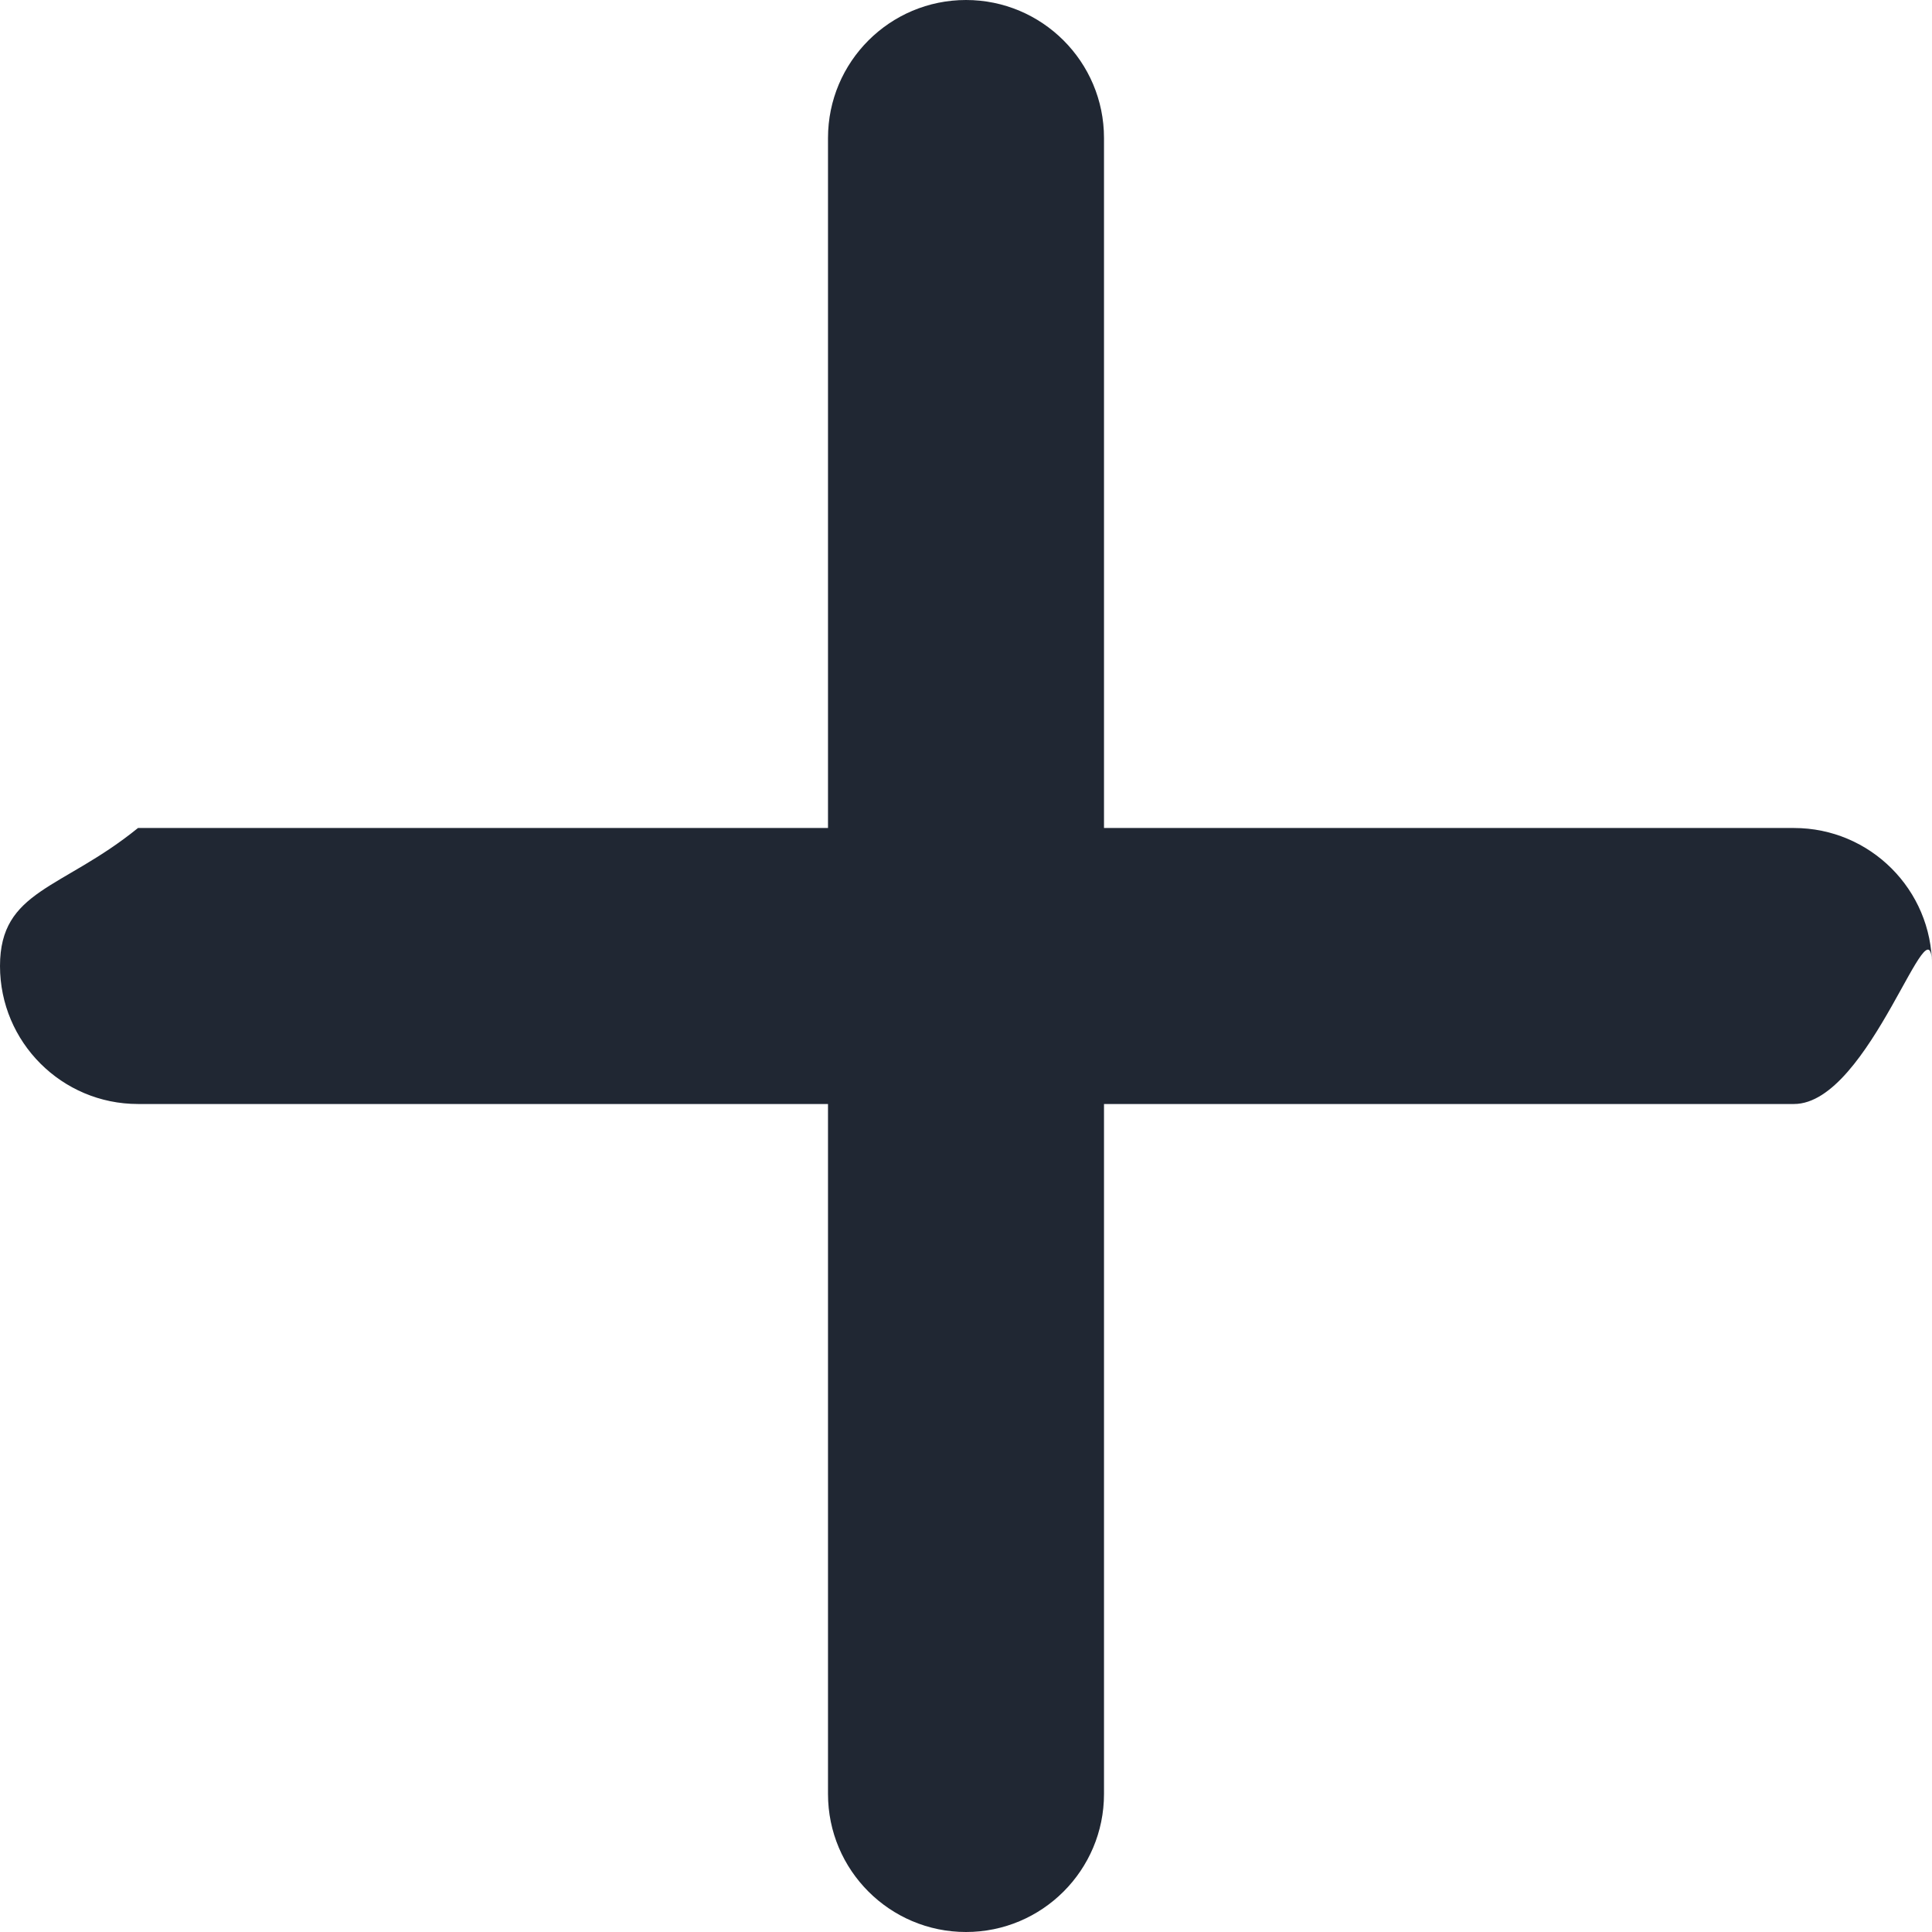
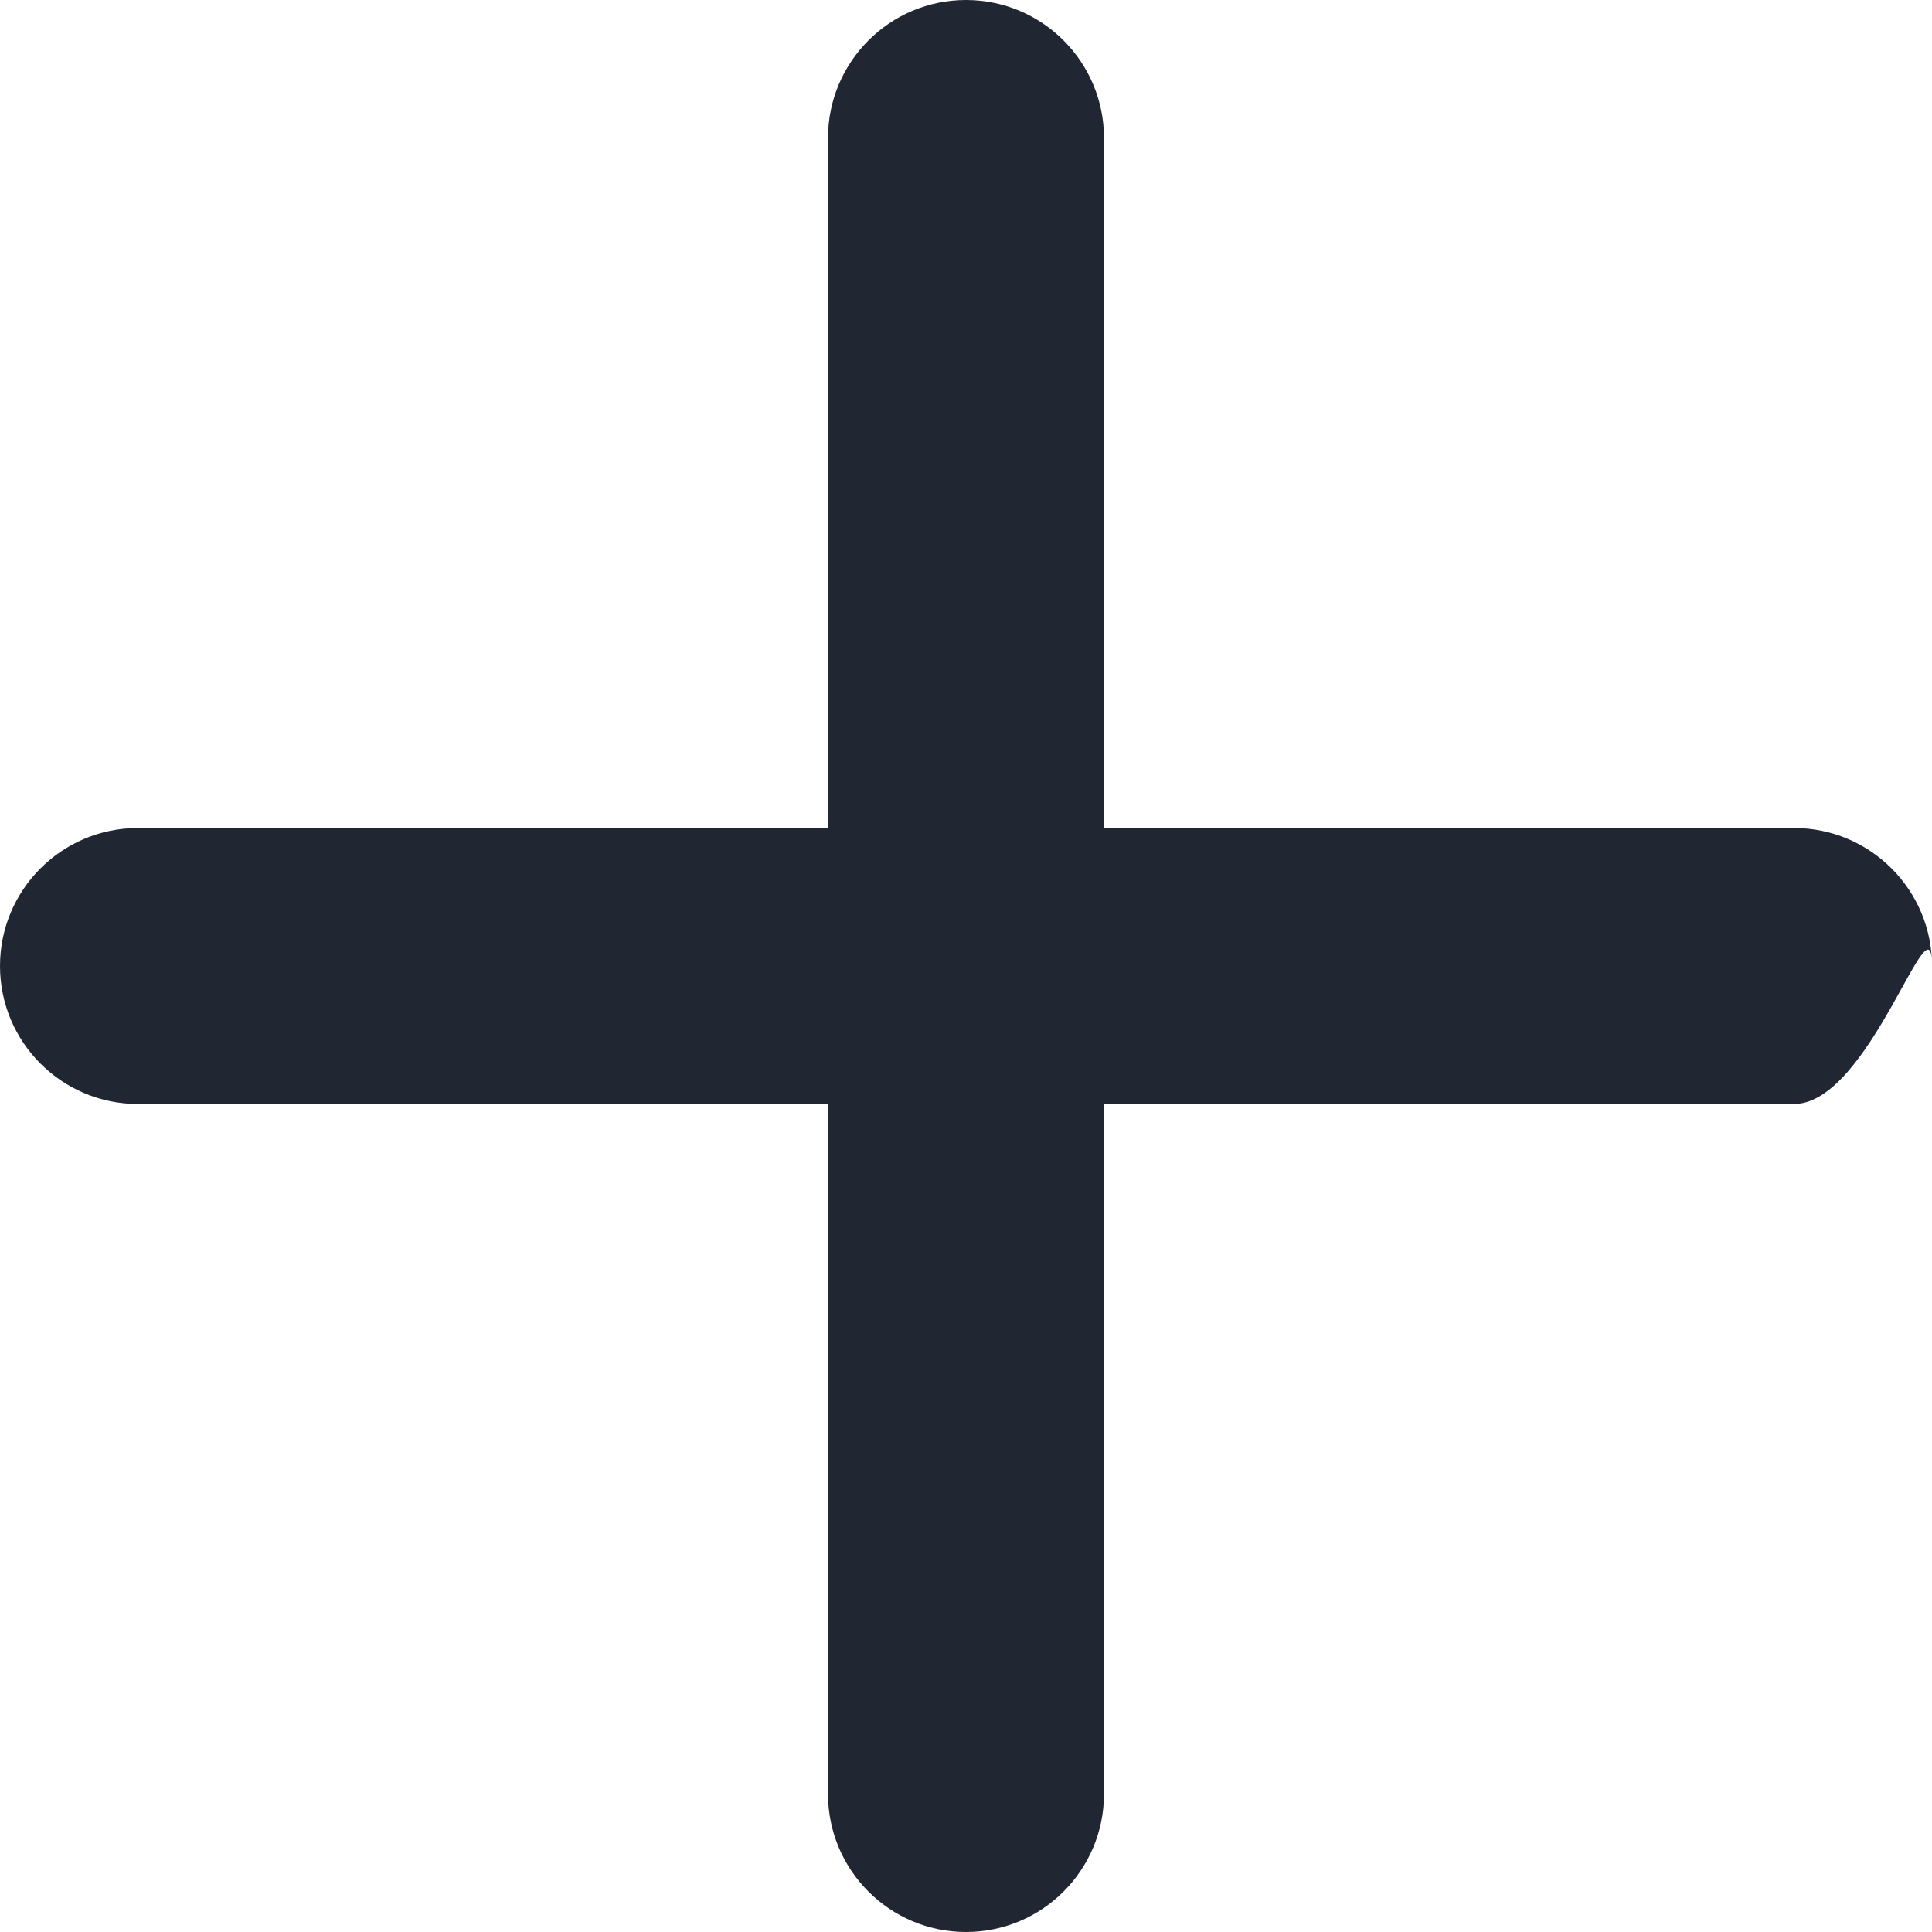
<svg xmlns="http://www.w3.org/2000/svg" width="21" height="21" viewBox="0 0 21 21" fill="none">
-   <path fill-rule="evenodd" clip-rule="evenodd" d="M10.5 0C9.672 0 9 0.672 9 1.5V9H1.5C0.672 9.672 0 9.672 0 10.5C0 11.328 0.672 12 1.5 12H9V19.5C9 20.328 9.672 21 10.5 21C11.328 21 12 20.328 12 19.5V12H19.5C20.328 12 21 9.672 21 10.5C21 9.672 20.328 9 19.5 9H12V1.5C12 0.672 11.328 0 10.5 0Z" fill="#202733" />
+   <path fill-rule="evenodd" clip-rule="evenodd" d="M10.5 0C9.672 0 9 0.672 9 1.5V9H1.5C0.672 9 0 9.672 0 10.5C0 11.328 0.672 12 1.5 12H9V19.5C9 20.328 9.672 21 10.5 21C11.328 21 12 20.328 12 19.5V12H19.5C20.328 12 21 9.672 21 10.5C21 9.672 20.328 9 19.5 9H12V1.5C12 0.672 11.328 0 10.5 0Z" fill="#202733" />
</svg>
